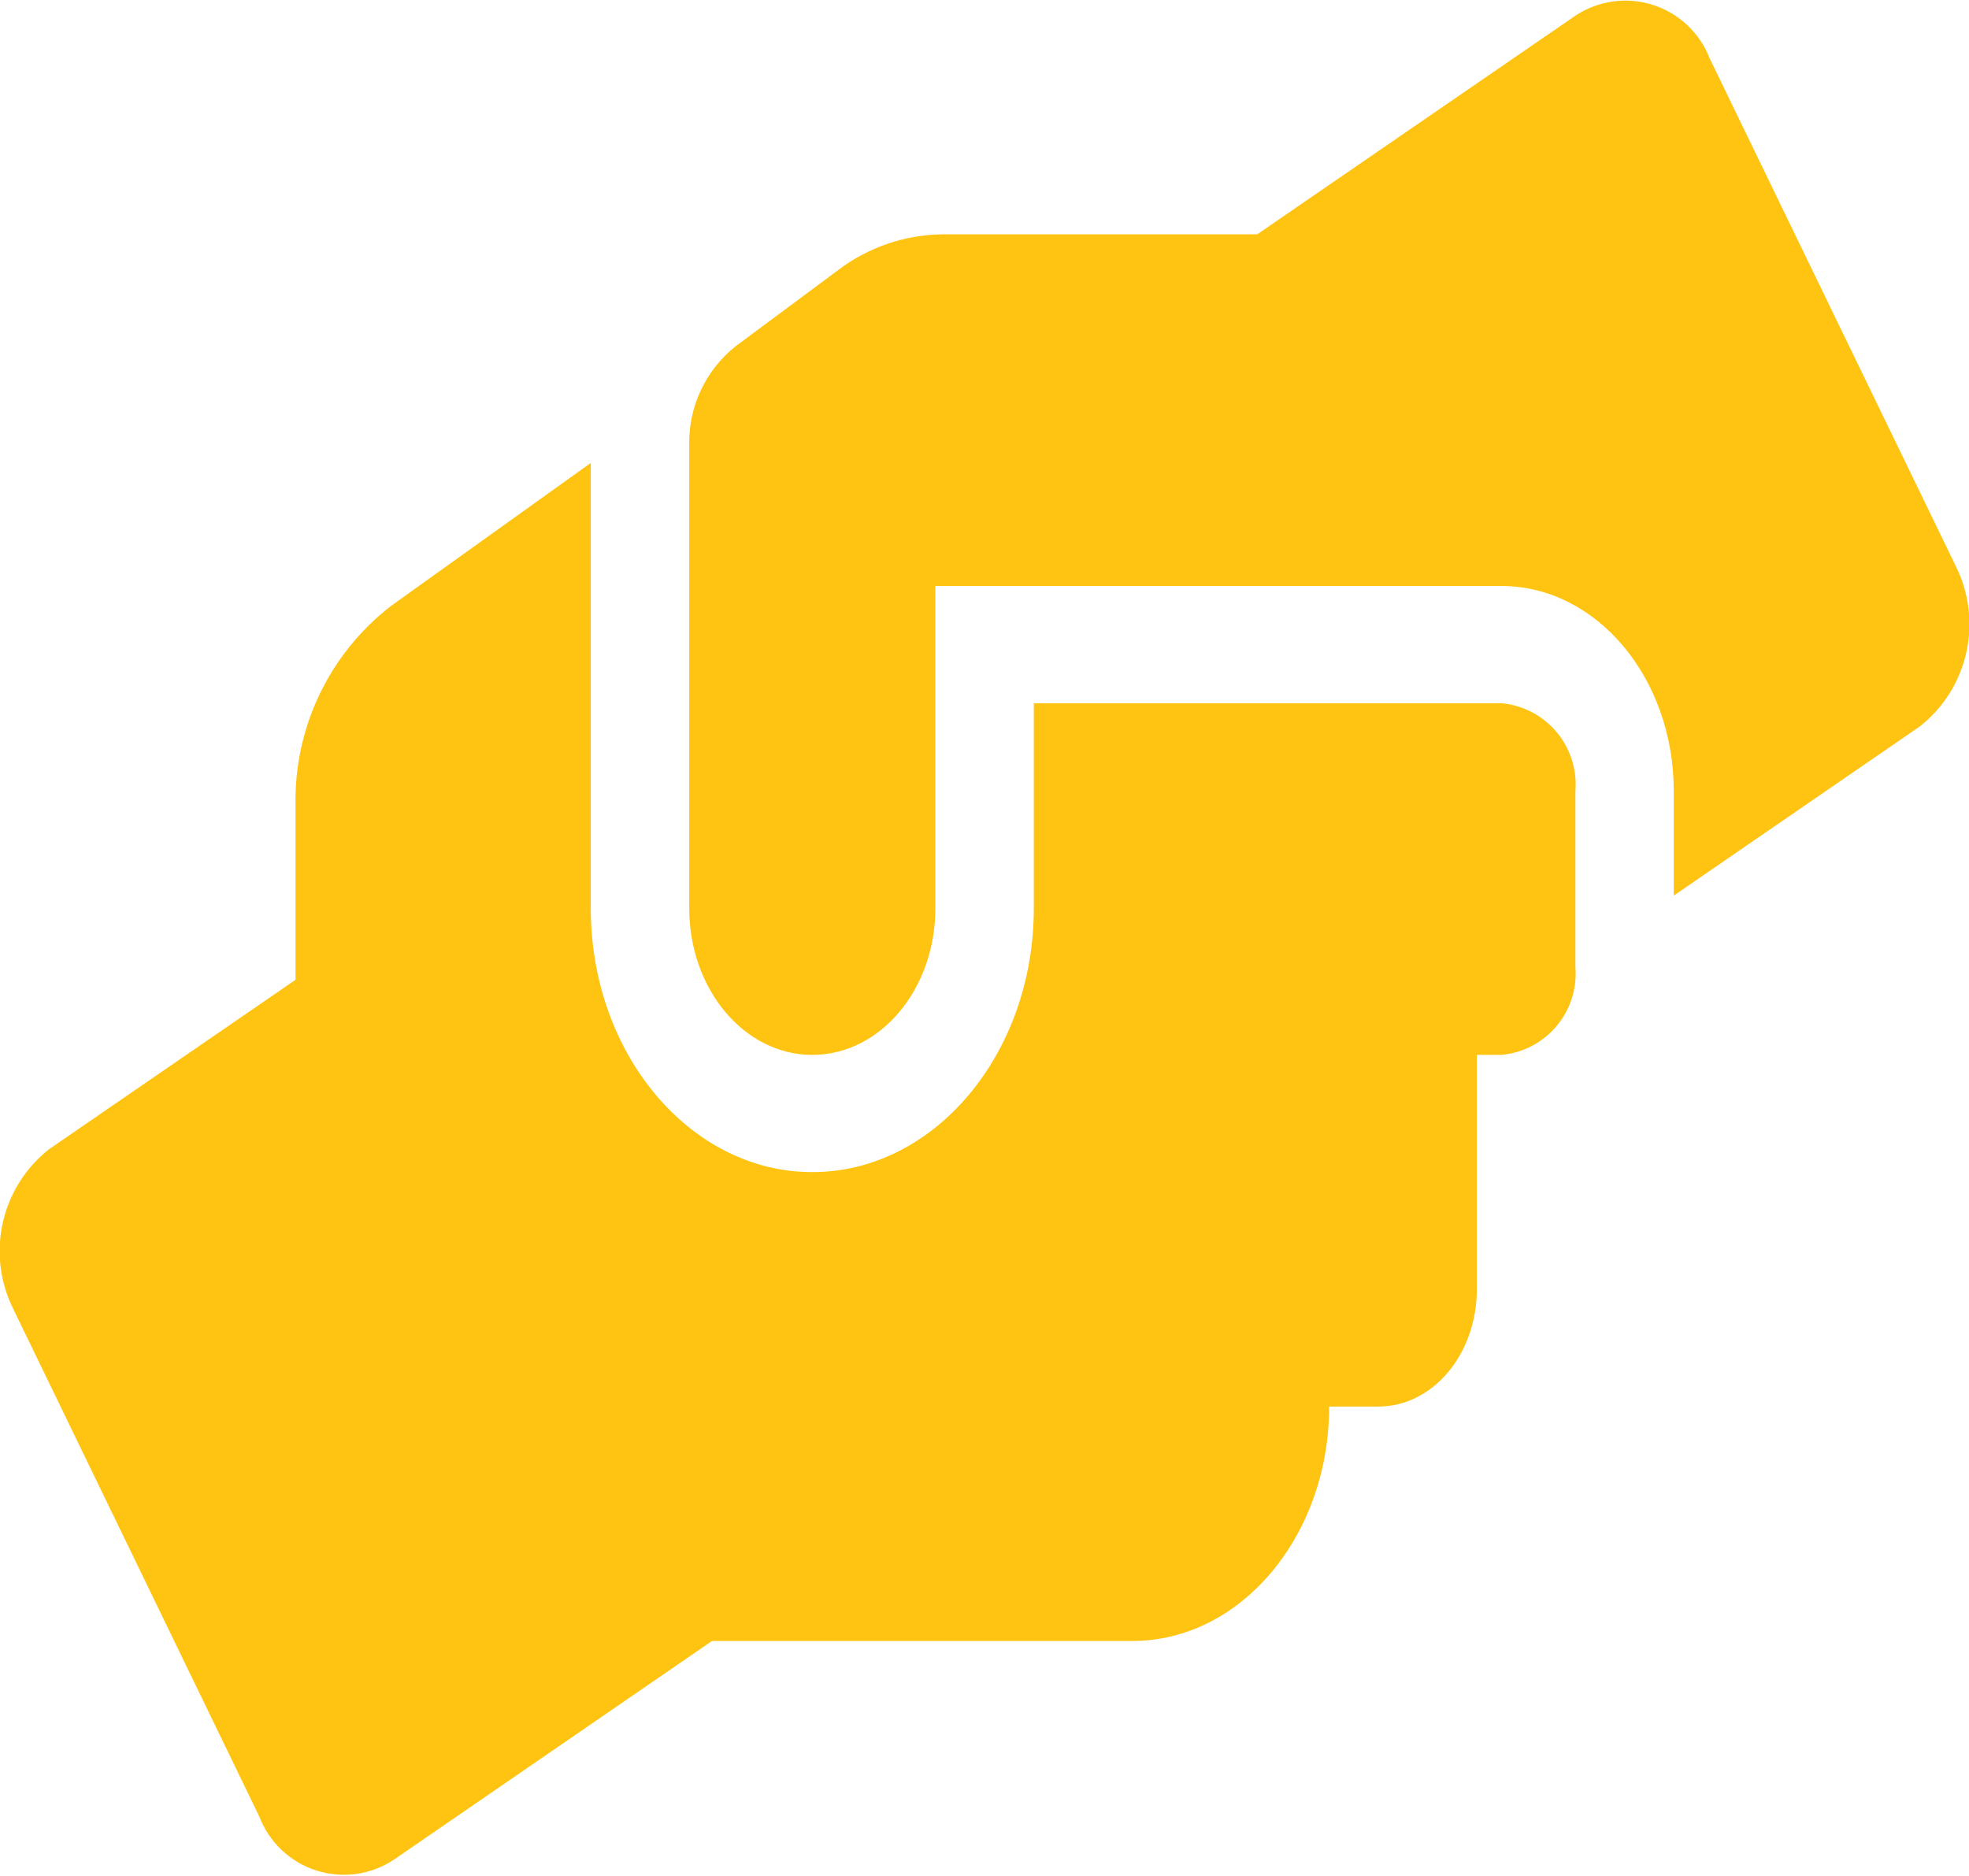
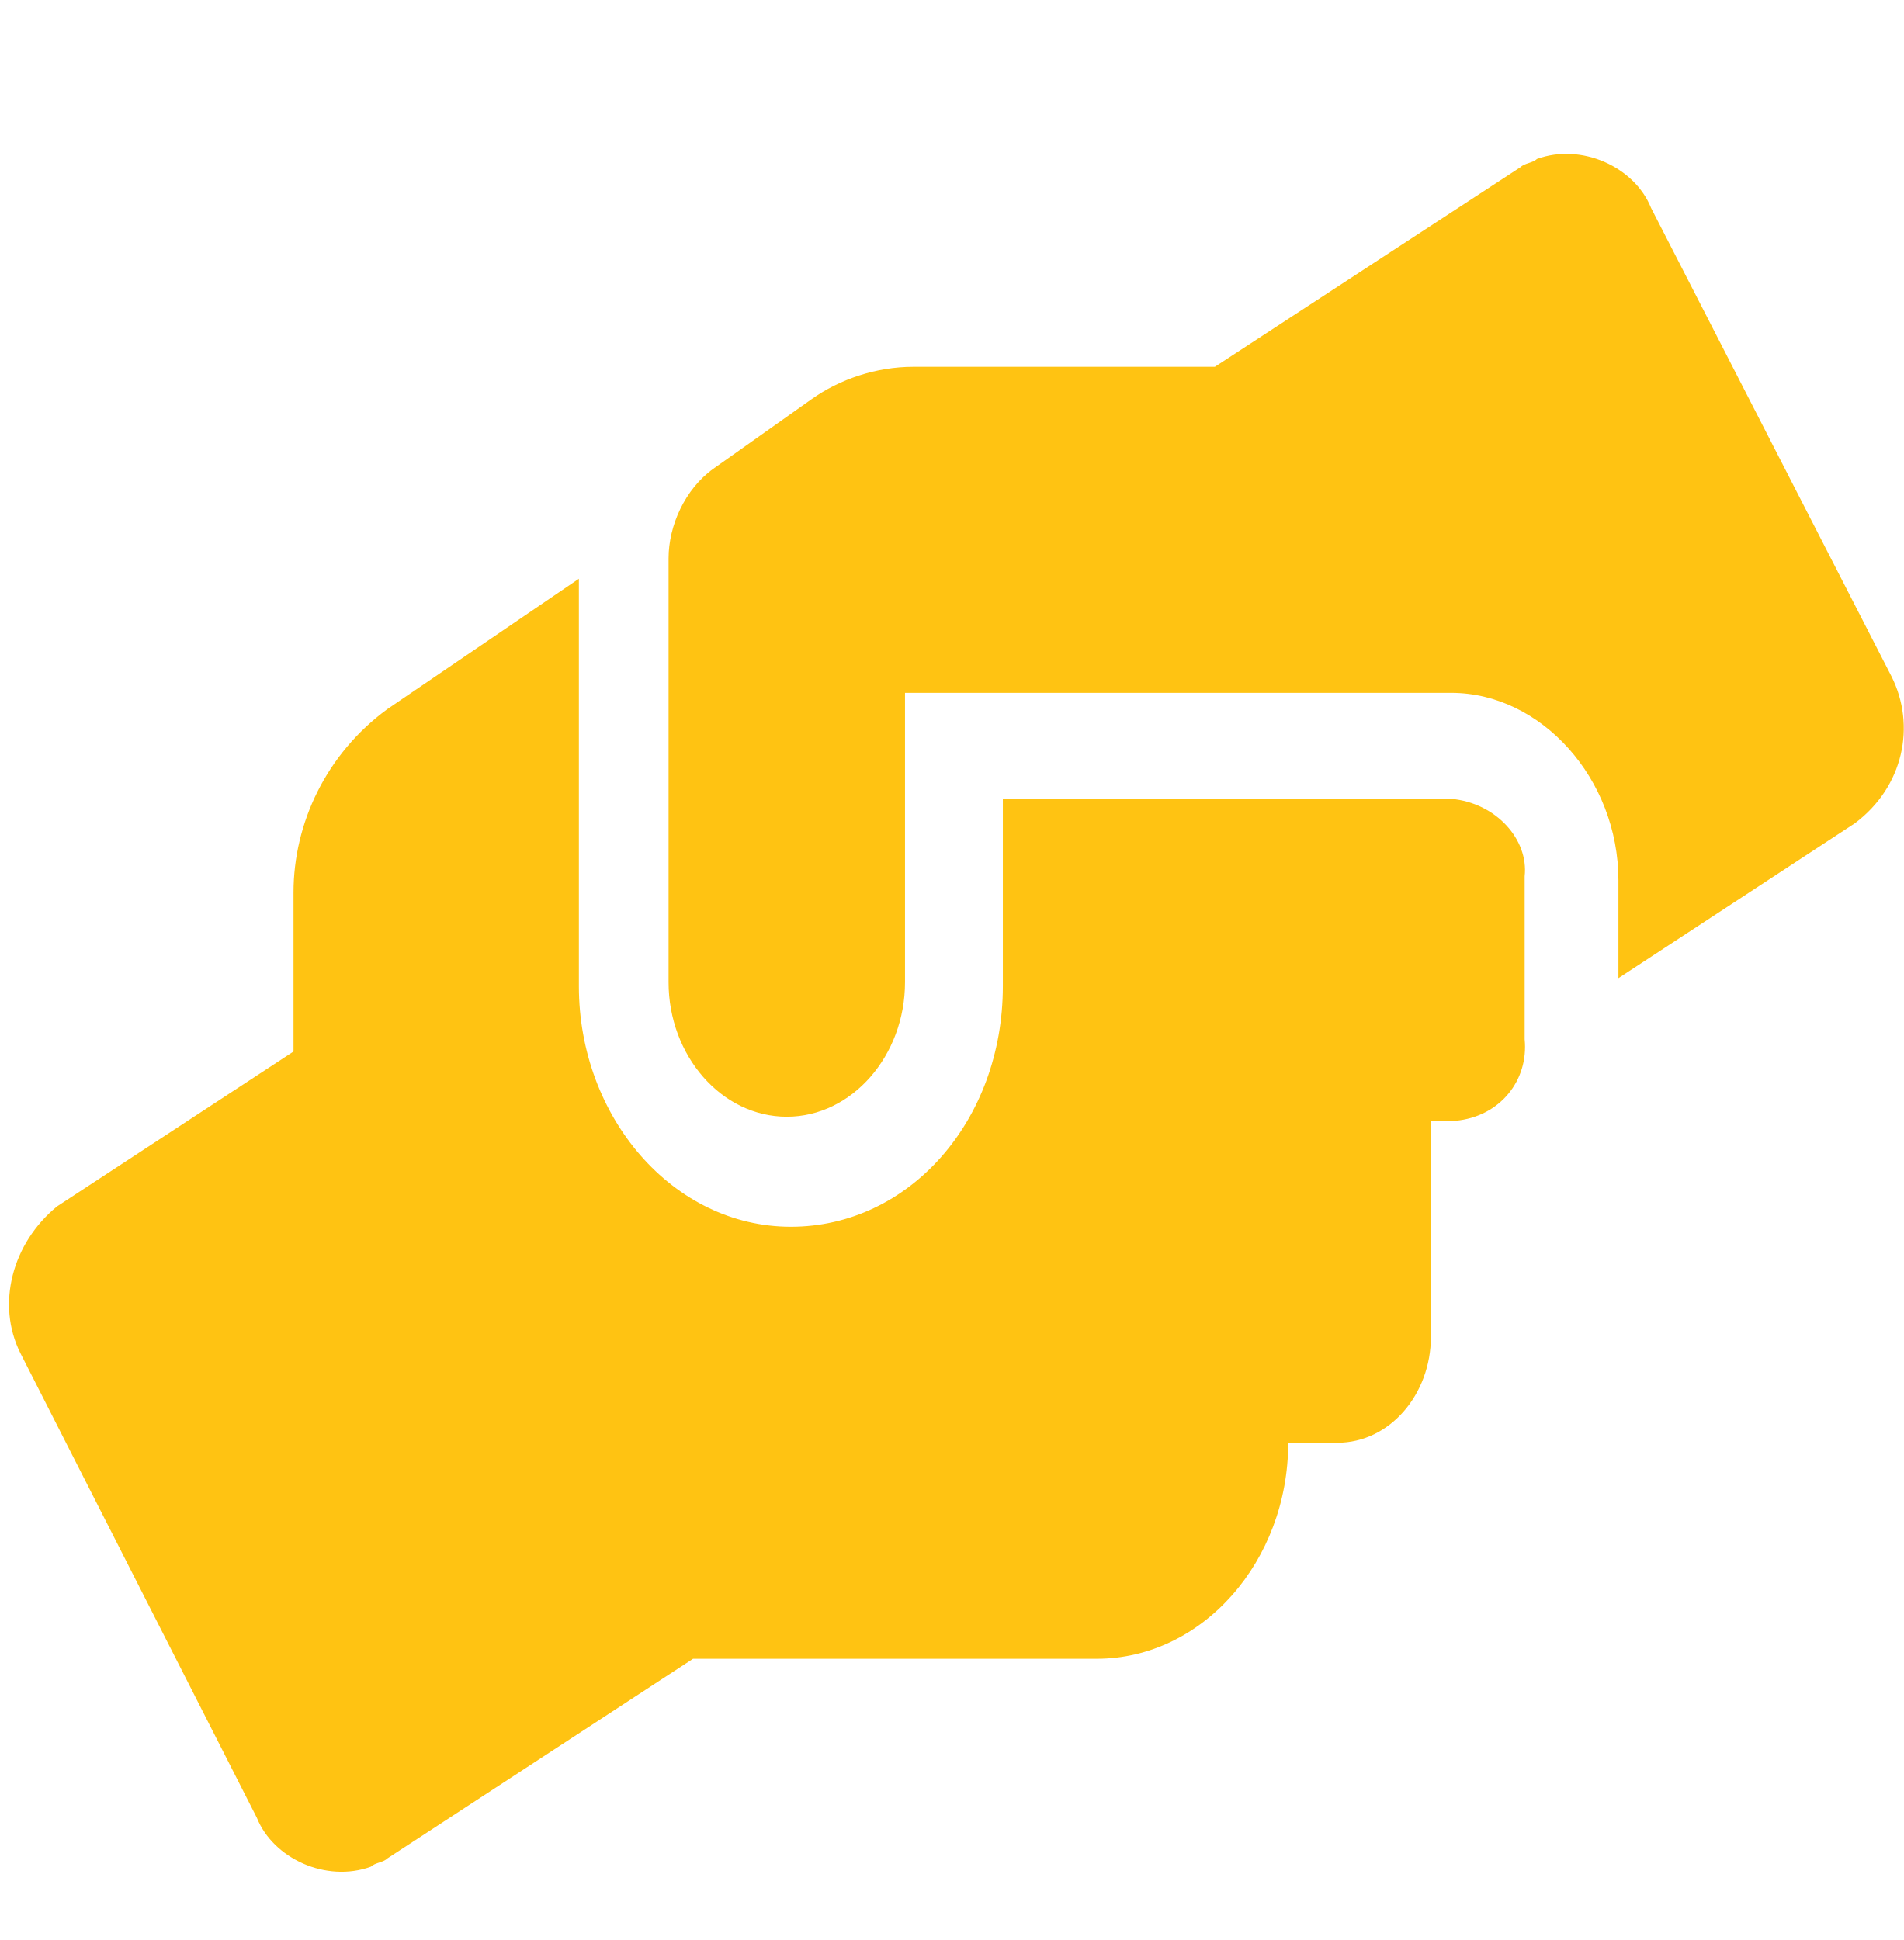
- <svg xmlns="http://www.w3.org/2000/svg" width="73.493" height="70" viewBox="0 0 73.493 70">
-   <defs>
-     <style>
-       .cls-1 {
-         fill: #ffc312;
-       }
-     </style>
-   </defs>
-   <path id="Icon_awesome-hands-helping" data-name="Icon awesome-hands-helping" class="cls-1" d="M56.04,26.251H38.585v7.657c0,5.428-3.709,9.845-8.268,9.845s-8.268-4.416-8.268-9.845V17.281L14.6,22.614a9.178,9.178,0,0,0-3.571,7.493v6.467L1.838,42.891A4.844,4.844,0,0,0,.495,48.866L9.681,67.817a3.375,3.375,0,0,0,5.018,1.6l11.874-8.163H42.26c4.054,0,7.349-3.924,7.349-8.751h1.837c2.033,0,3.675-1.955,3.675-4.375V39.377h.919A3.046,3.046,0,0,0,58.8,36.1V29.532A3.046,3.046,0,0,0,56.04,26.251ZM73,21.137,63.814,2.186A3.375,3.375,0,0,0,58.8.587L46.922,8.749H35.186a6.556,6.556,0,0,0-3.893,1.326l-3.847,2.858a4.588,4.588,0,0,0-1.722,3.705V33.908c0,3.022,2.056,5.469,4.593,5.469s4.593-2.447,4.593-5.469V21.875H56.04c3.548,0,6.431,3.432,6.431,7.657v3.9l9.187-6.317A4.862,4.862,0,0,0,73,21.137Z" transform="translate(0.002 -0.002)" />
+ <svg xmlns="http://www.w3.org/2000/svg" version="1.1" id="Layer_1" x="0px" y="0px" viewBox="0 0 46.7 47.6" style="enable-background:new 0 0 46.7 47.6;" xml:space="preserve">
+   <style type="text/css">
+ 	.st0{fill:#FFC312;}
+ </style>
+   <path id="Icon_awesome-hands-helping" class="st0" d="M35.6,19.6H24.6v4.6c0,3.3-2.3,5.9-5.2,5.9s-5.2-2.7-5.2-5.9v-10l-4.7,3.2  c-1.5,1.1-2.3,2.8-2.3,4.5v3.9l-5.8,3.8c-1.1,0.9-1.5,2.4-0.9,3.6l5.8,11.4c0.4,1,1.7,1.6,2.8,1.2c0.1-0.1,0.3-0.1,0.4-0.2l7.5-4.9  h9.9c2.6,0,4.7-2.4,4.7-5.3h1.2c1.3,0,2.3-1.2,2.3-2.6v-5.3h0.6c1.1-0.1,1.8-1,1.7-2v-4C37.5,20.6,36.7,19.7,35.6,19.6z M46.4,16.6  L40.5,5.1c-0.4-1-1.7-1.6-2.8-1.2c-0.1,0.1-0.3,0.1-0.4,0.2l-7.5,4.9h-7.4c-0.9,0-1.8,0.3-2.5,0.8l-2.4,1.7  c-0.7,0.5-1.1,1.4-1.1,2.2v10.4c0,1.8,1.3,3.3,2.9,3.3s2.9-1.5,2.9-3.3V17h13.4c2.2,0,4.1,2.1,4.1,4.6V24l5.8-3.8  C46.7,19.3,47,17.8,46.4,16.6z" />
</svg>
